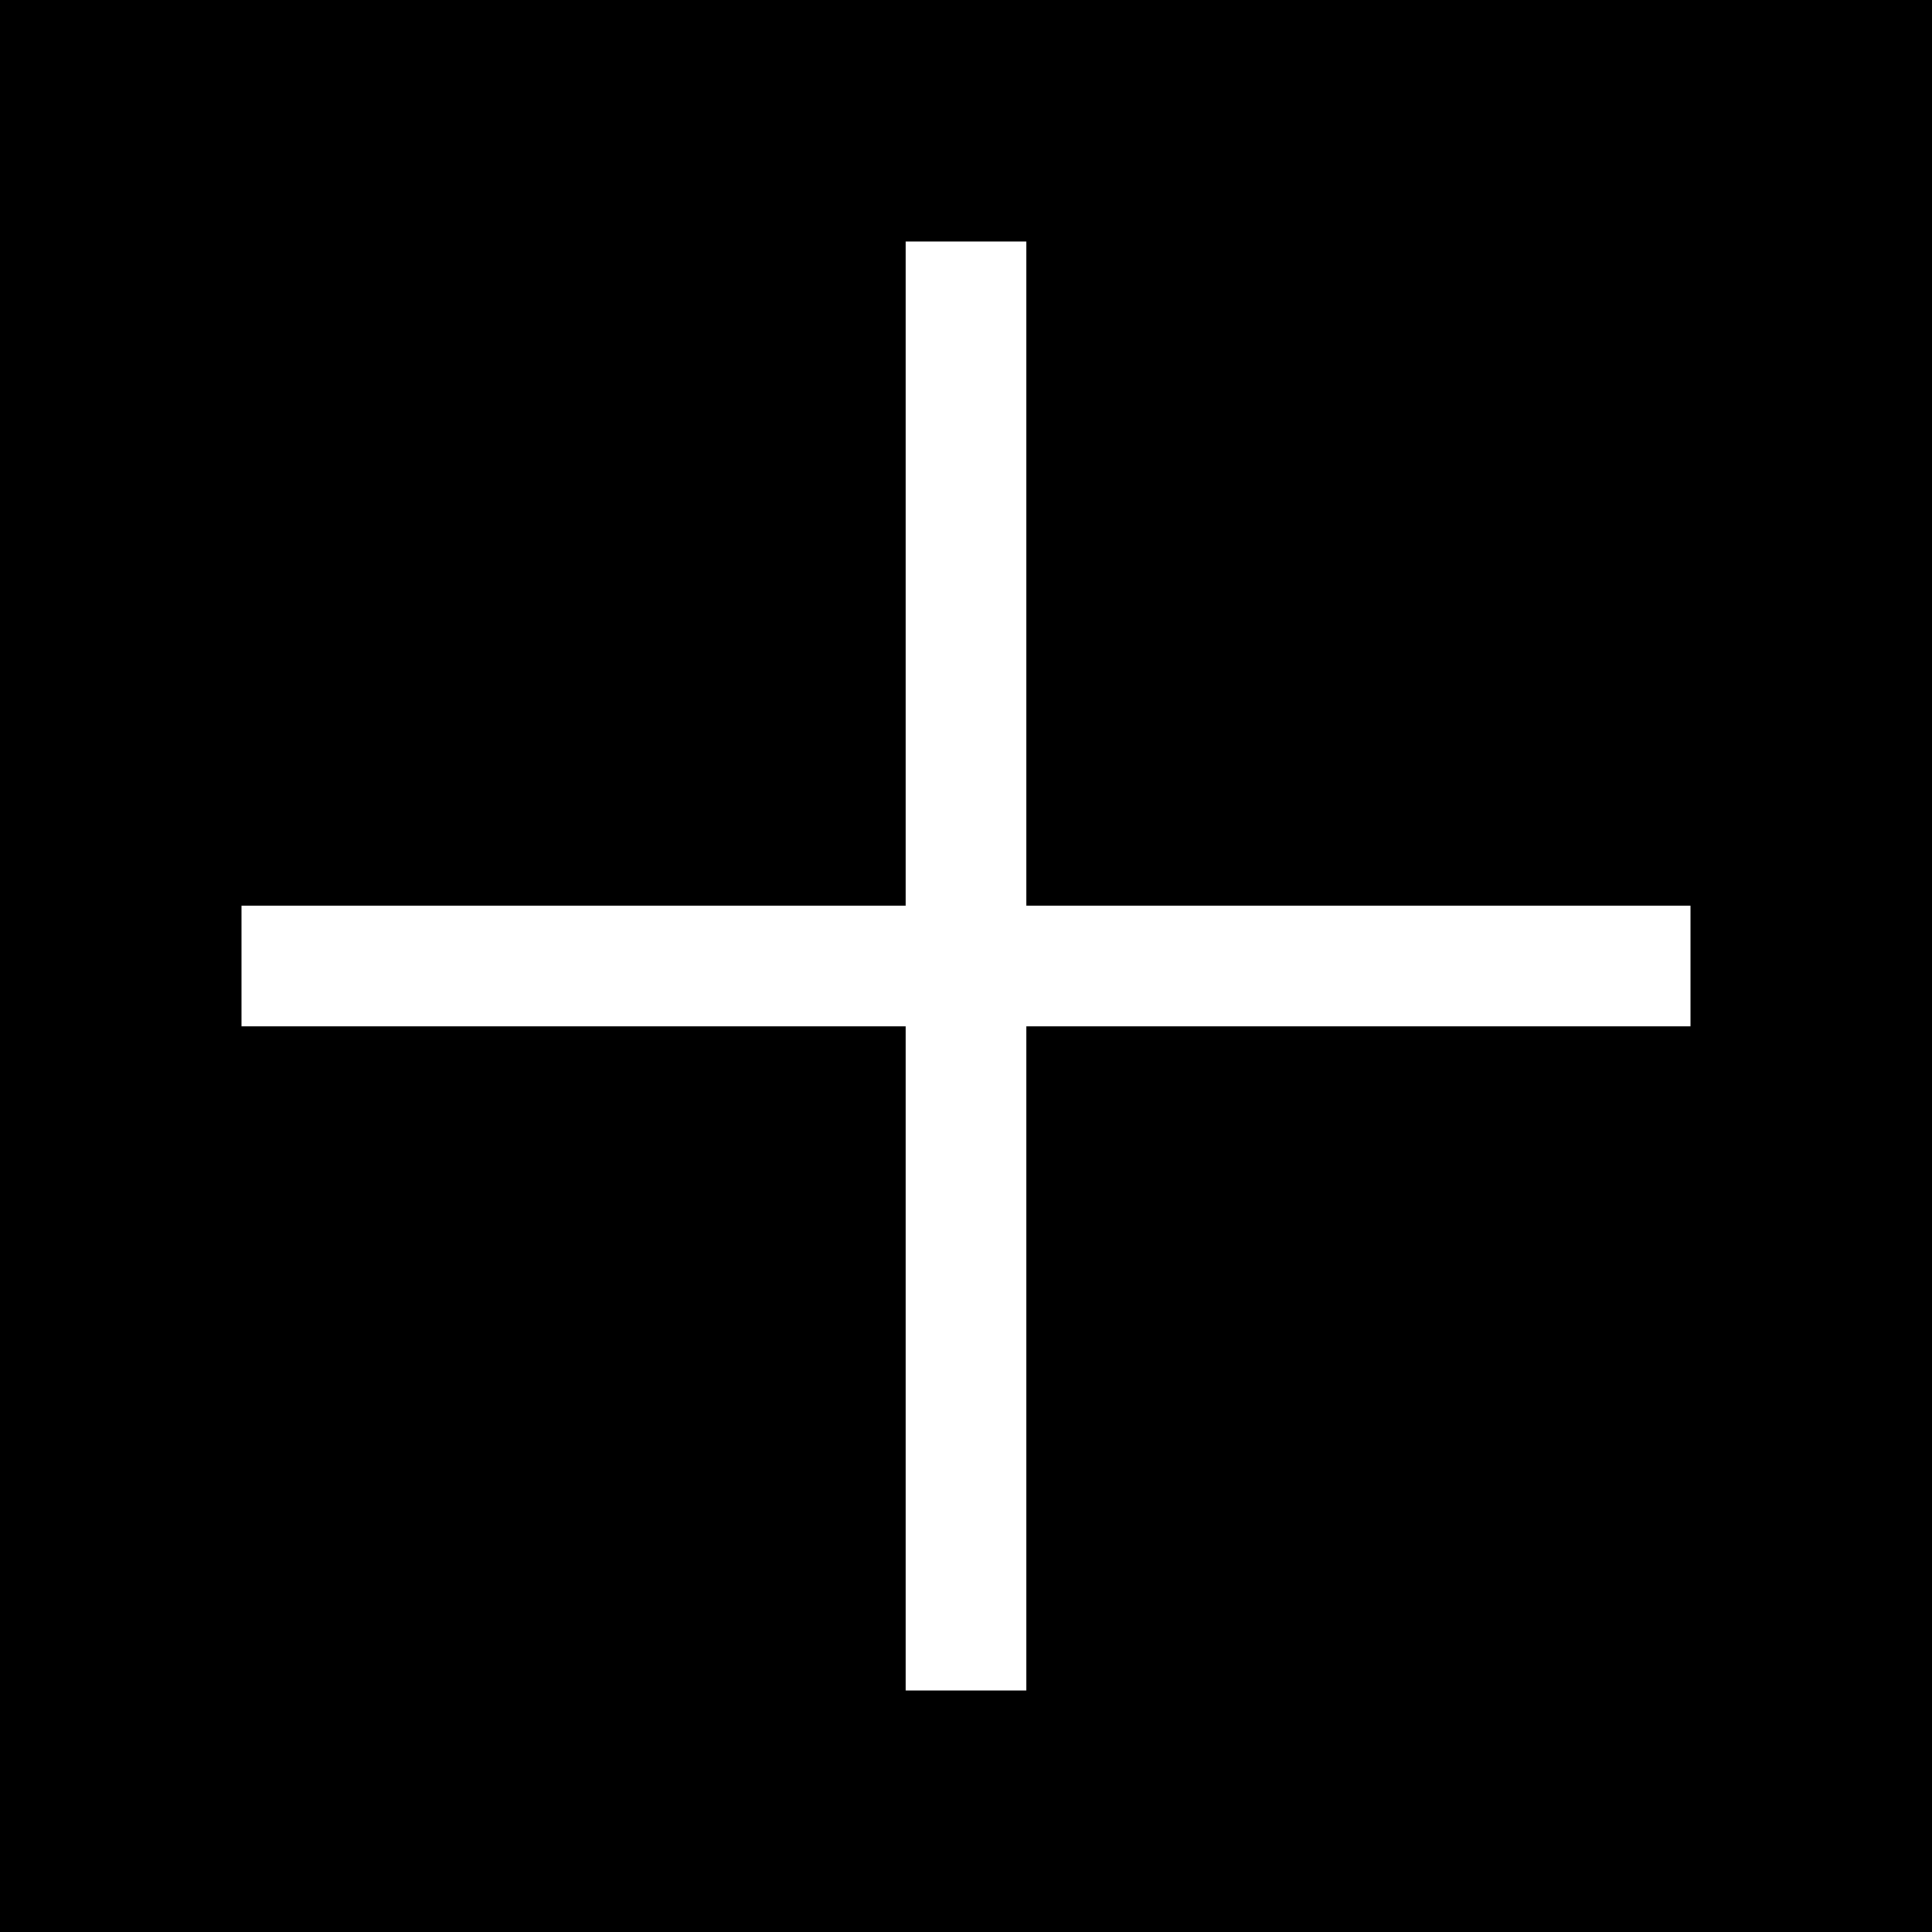
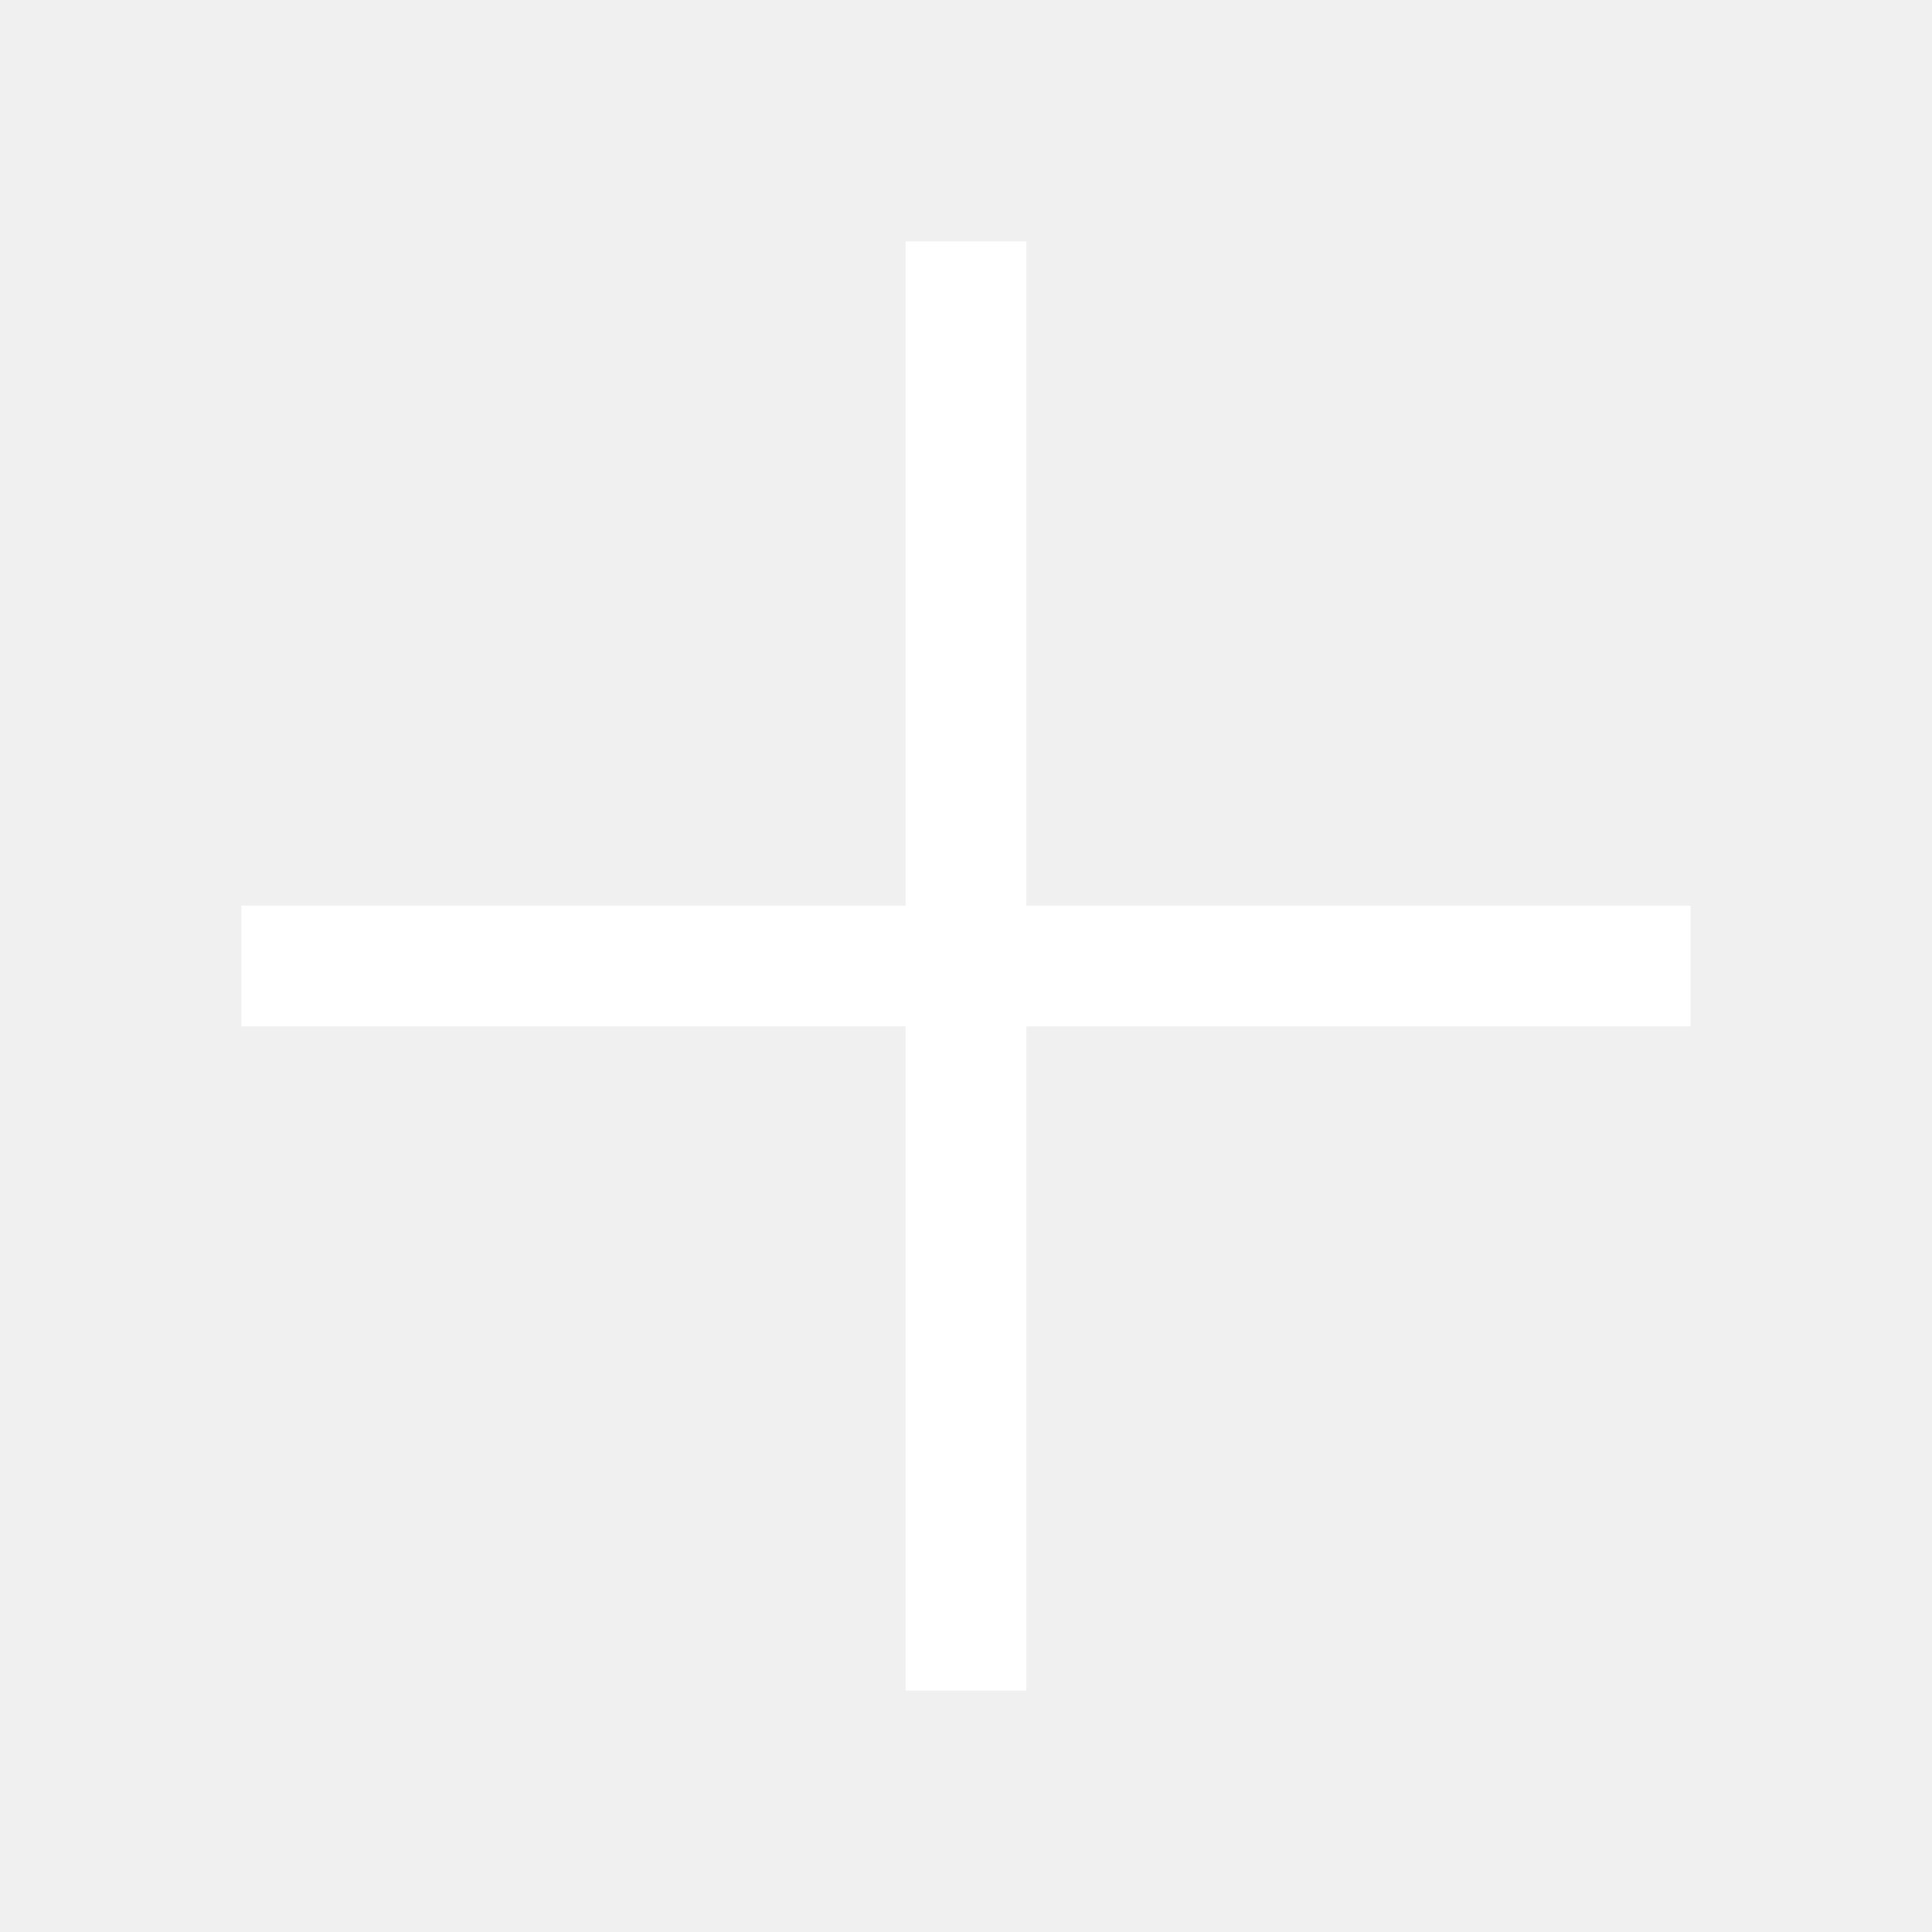
<svg xmlns="http://www.w3.org/2000/svg" height="32" viewBox="0 0 32 32" width="32">
-   <rect x="0" y="0" width="32" height="32" stroke="none" fill="black" />
  <line x1="16" y1="4" x2="16" y2="28" stroke="white" stroke-width="2" fill="none" />
  <line x1="4" y1="16" x2="28" y2="16" stroke="white" stroke-width="2" fill="none" />
</svg>
